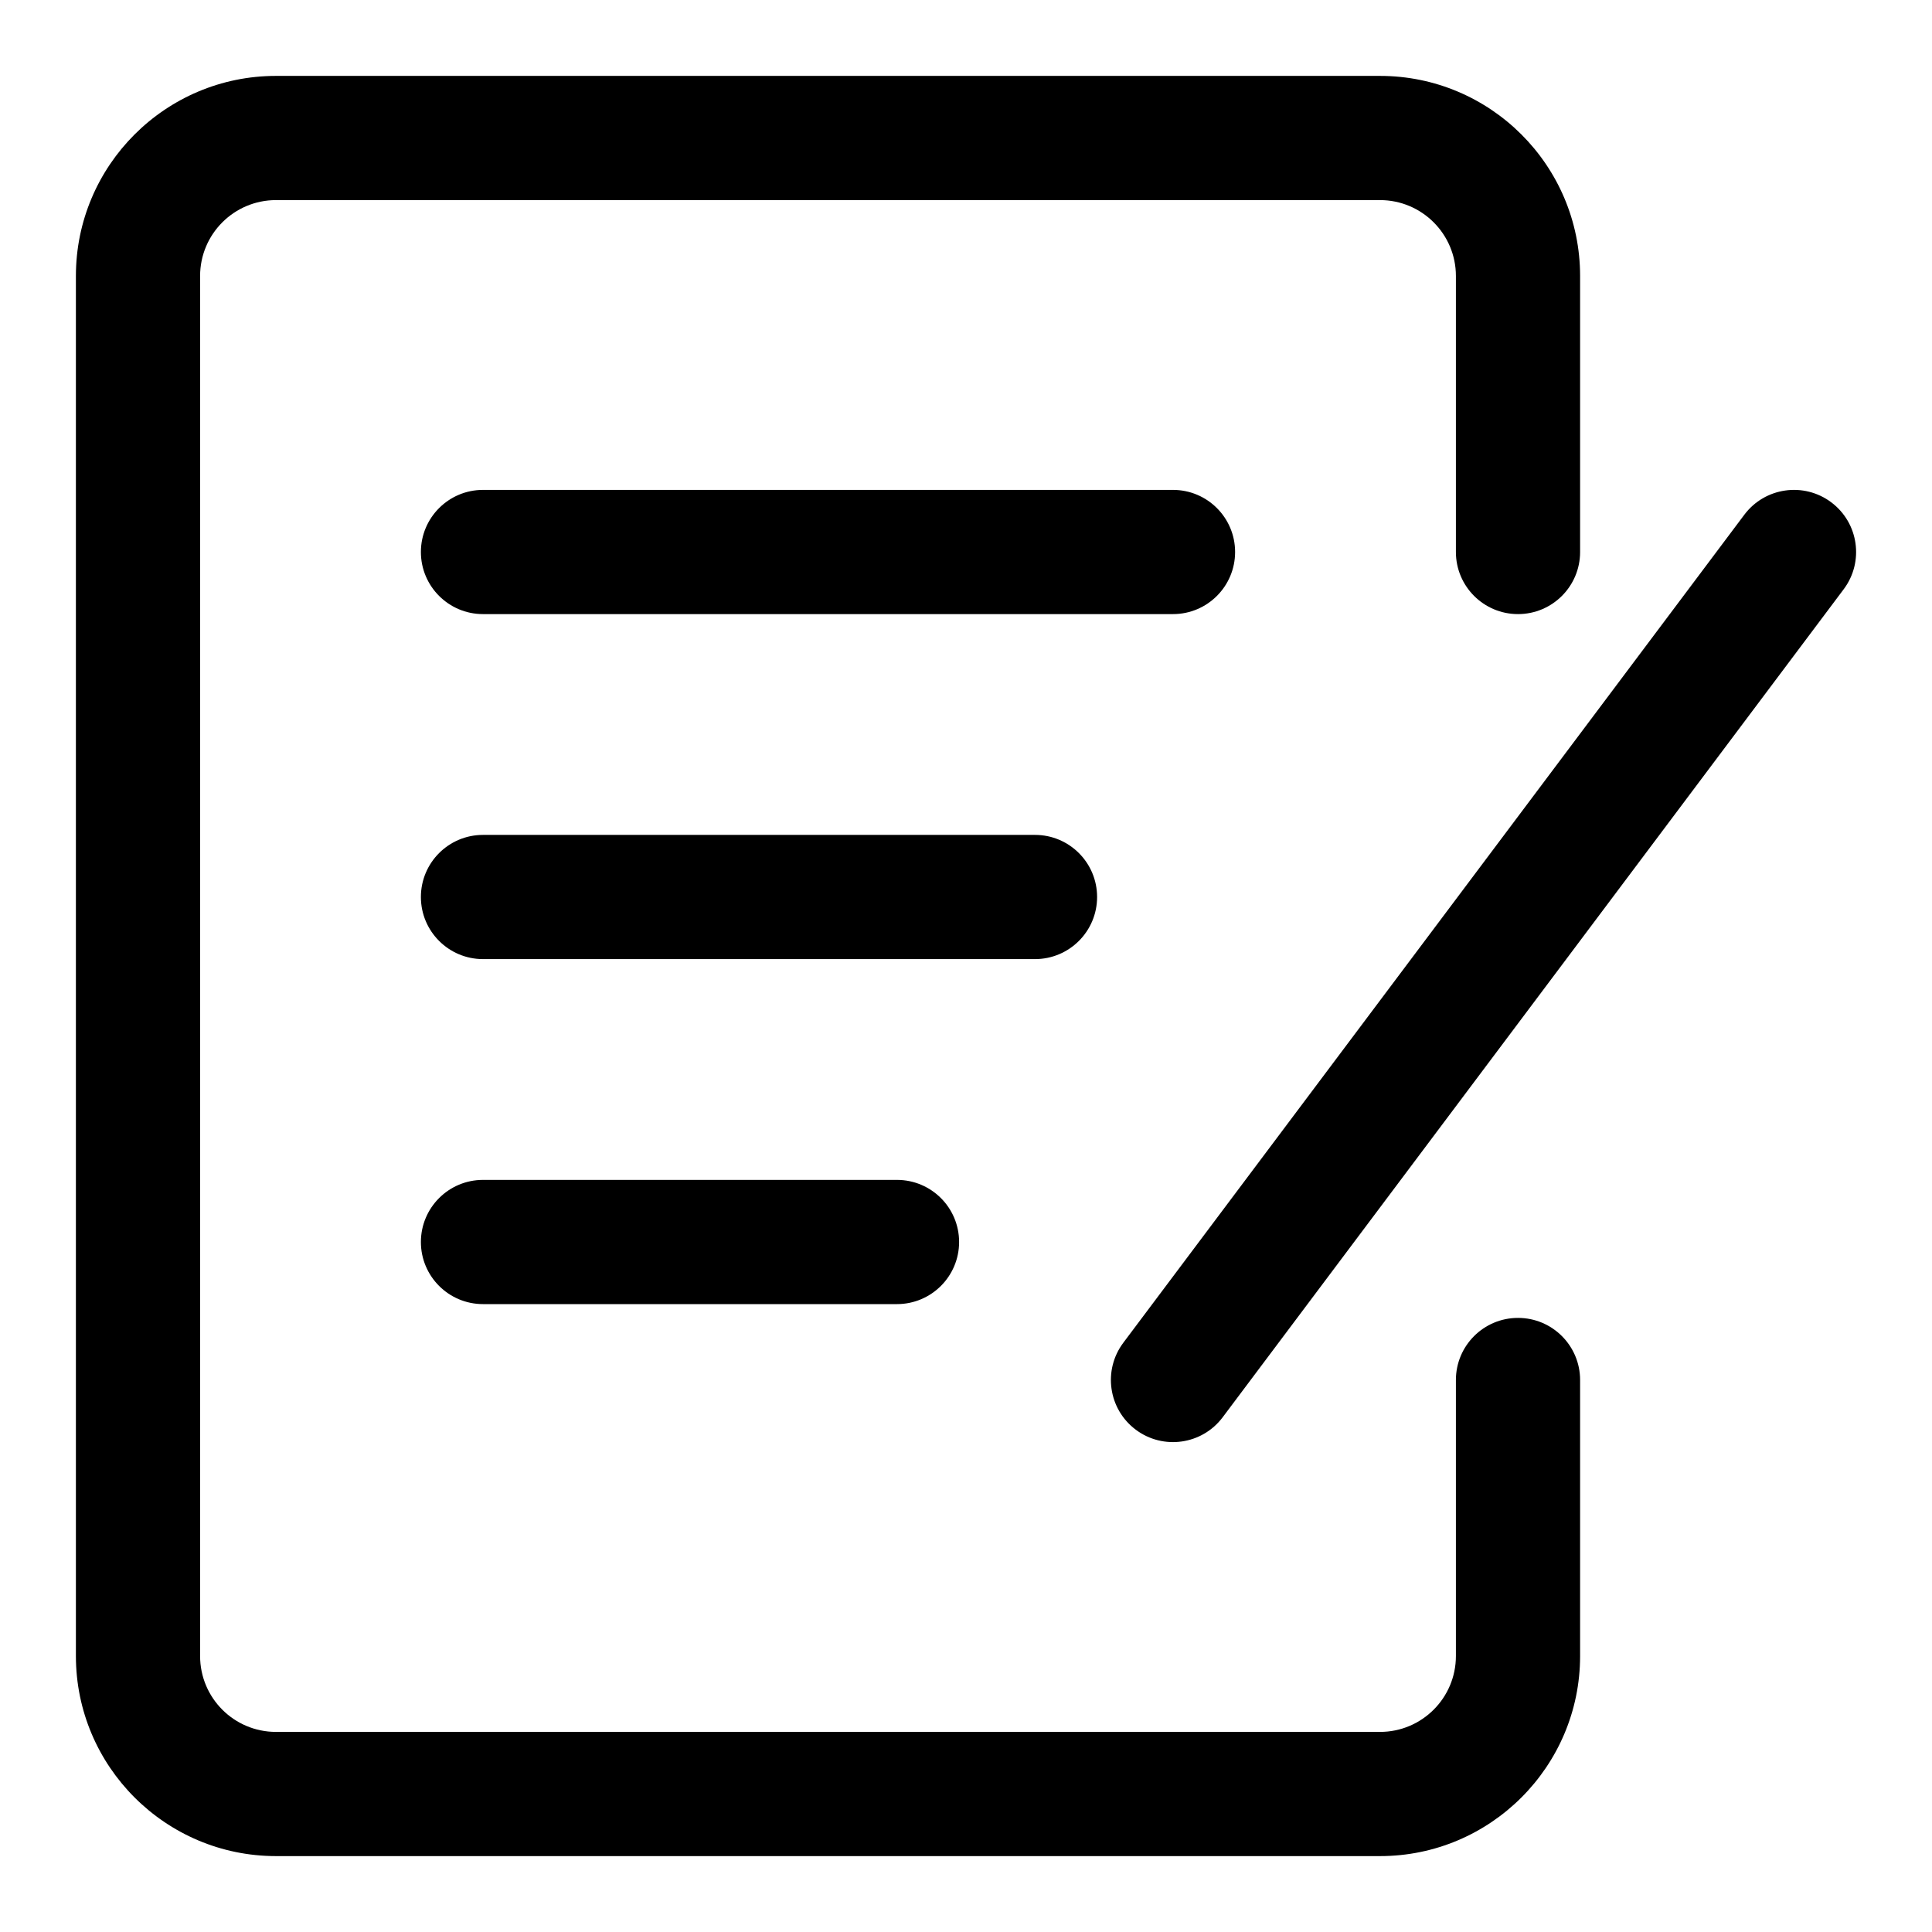
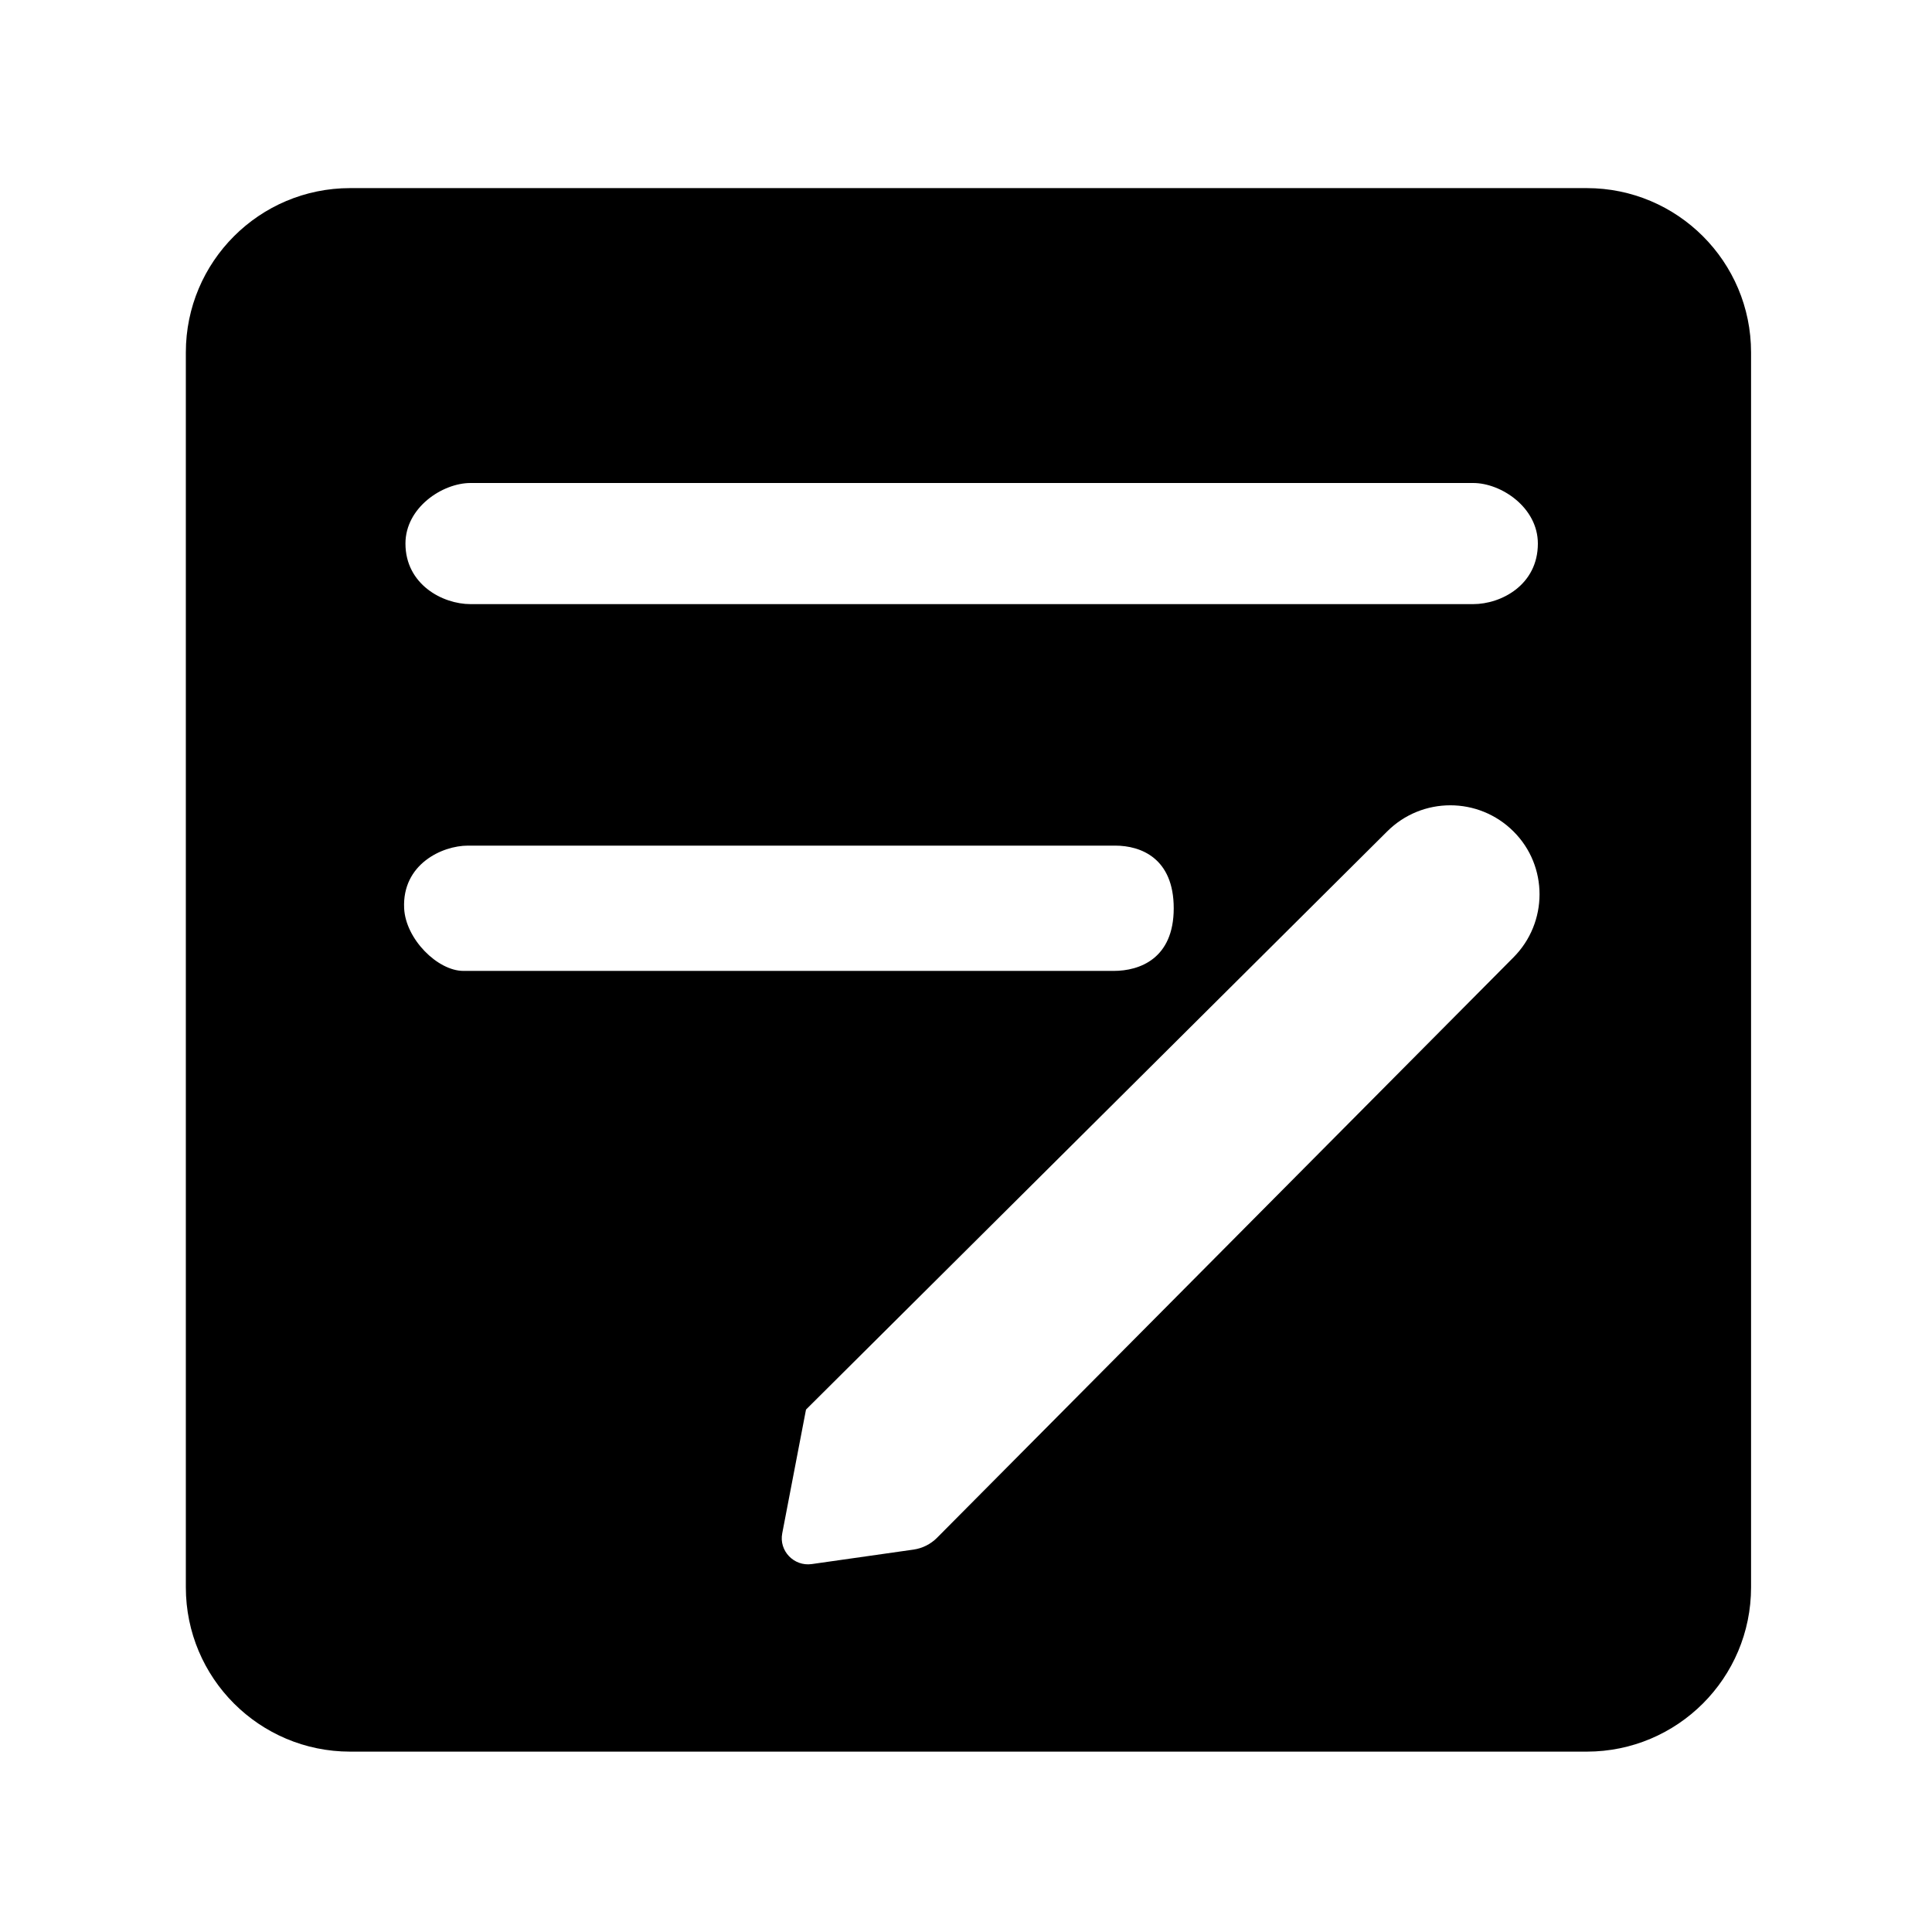
- <svg xmlns="http://www.w3.org/2000/svg" t="1762192995842" class="icon" viewBox="0 0 1024 1024" version="1.1" p-id="80189" width="64" height="64">
-   <path d="M40.229 146.286C40.229 87.698 87.771 40.229 146.286 40.229h585.143c58.514 0 106.057 47.47 106.057 106.057v146.286a32.914 32.914 0 1 1-65.829 0V146.286a40.229 40.229 0 0 0-40.229-40.229H146.286a40.229 40.229 0 0 0-40.229 40.229v731.429c0 22.235 17.993 40.229 40.229 40.229h585.143a40.229 40.229 0 0 0 40.229-40.229v-146.286a32.914 32.914 0 0 1 65.829 0v146.286c0 58.514-47.543 106.057-106.057 106.057H146.286C87.771 983.771 40.229 936.229 40.229 877.714V146.286z m182.857 146.286a32.914 32.914 0 0 1 32.914-32.914h365.714a32.914 32.914 0 0 1 0 65.829h-365.714A32.914 32.914 0 0 1 223.086 292.571z m32.914 149.943a32.914 32.914 0 0 0 0 65.829h292.571a32.914 32.914 0 1 0 0-65.829h-292.571zM223.086 658.286a32.914 32.914 0 0 1 32.914-32.914h219.429a32.914 32.914 0 0 1 0 65.829h-219.429A32.914 32.914 0 0 1 223.086 658.286z m754.103-345.966a32.914 32.914 0 0 0-52.663-39.497l-329.143 438.857a32.914 32.914 0 1 0 52.663 39.497l329.143-438.857z" p-id="80190" />
+ <svg xmlns="http://www.w3.org/2000/svg" t="1767119360940" class="icon" viewBox="0 0 1024 1024" version="1.1" p-id="111718" width="200" height="200">
+   <path d="M841 99.7H185.6c-48.1 0-87.1 39-87.1 87.1v654.5c0 48.1 39 87.1 87.1 87.1H841c48.1 0 87.1-39 87.1-87.1V186.8c0-48.1-39-87.1-87.1-87.1zM249.4 256h531.4c14.9 0 34.3 13 34.3 32.1 0 21.9-19.4 32.1-34.3 32.1H249.4c-14.9 0-34.5-10.5-34.5-32.1 0-19.1 19.6-32.1 34.5-32.1z m-35.2 225.4c-1.1-23.4 20.2-33.2 33.8-33.2h343.1c13.5 0 31 6.6 31 33.2 0 26.8-18.2 33.2-31.8 33.2H245.6c-13.6 0-30.6-16.8-31.4-33.2z m587.9 26.1L496.6 815.1c-3.3 3.3-7.6 5.5-12.3 6.2l-54.1 7.7c-9.4 1.3-17.4-7-15.6-16.3l12.6-65.6 308-306.4c18.5-18.5 48.5-18.5 67 0 18.4 18.3 18.4 48.3-0.1 66.8z" p-id="111719" />
</svg>
